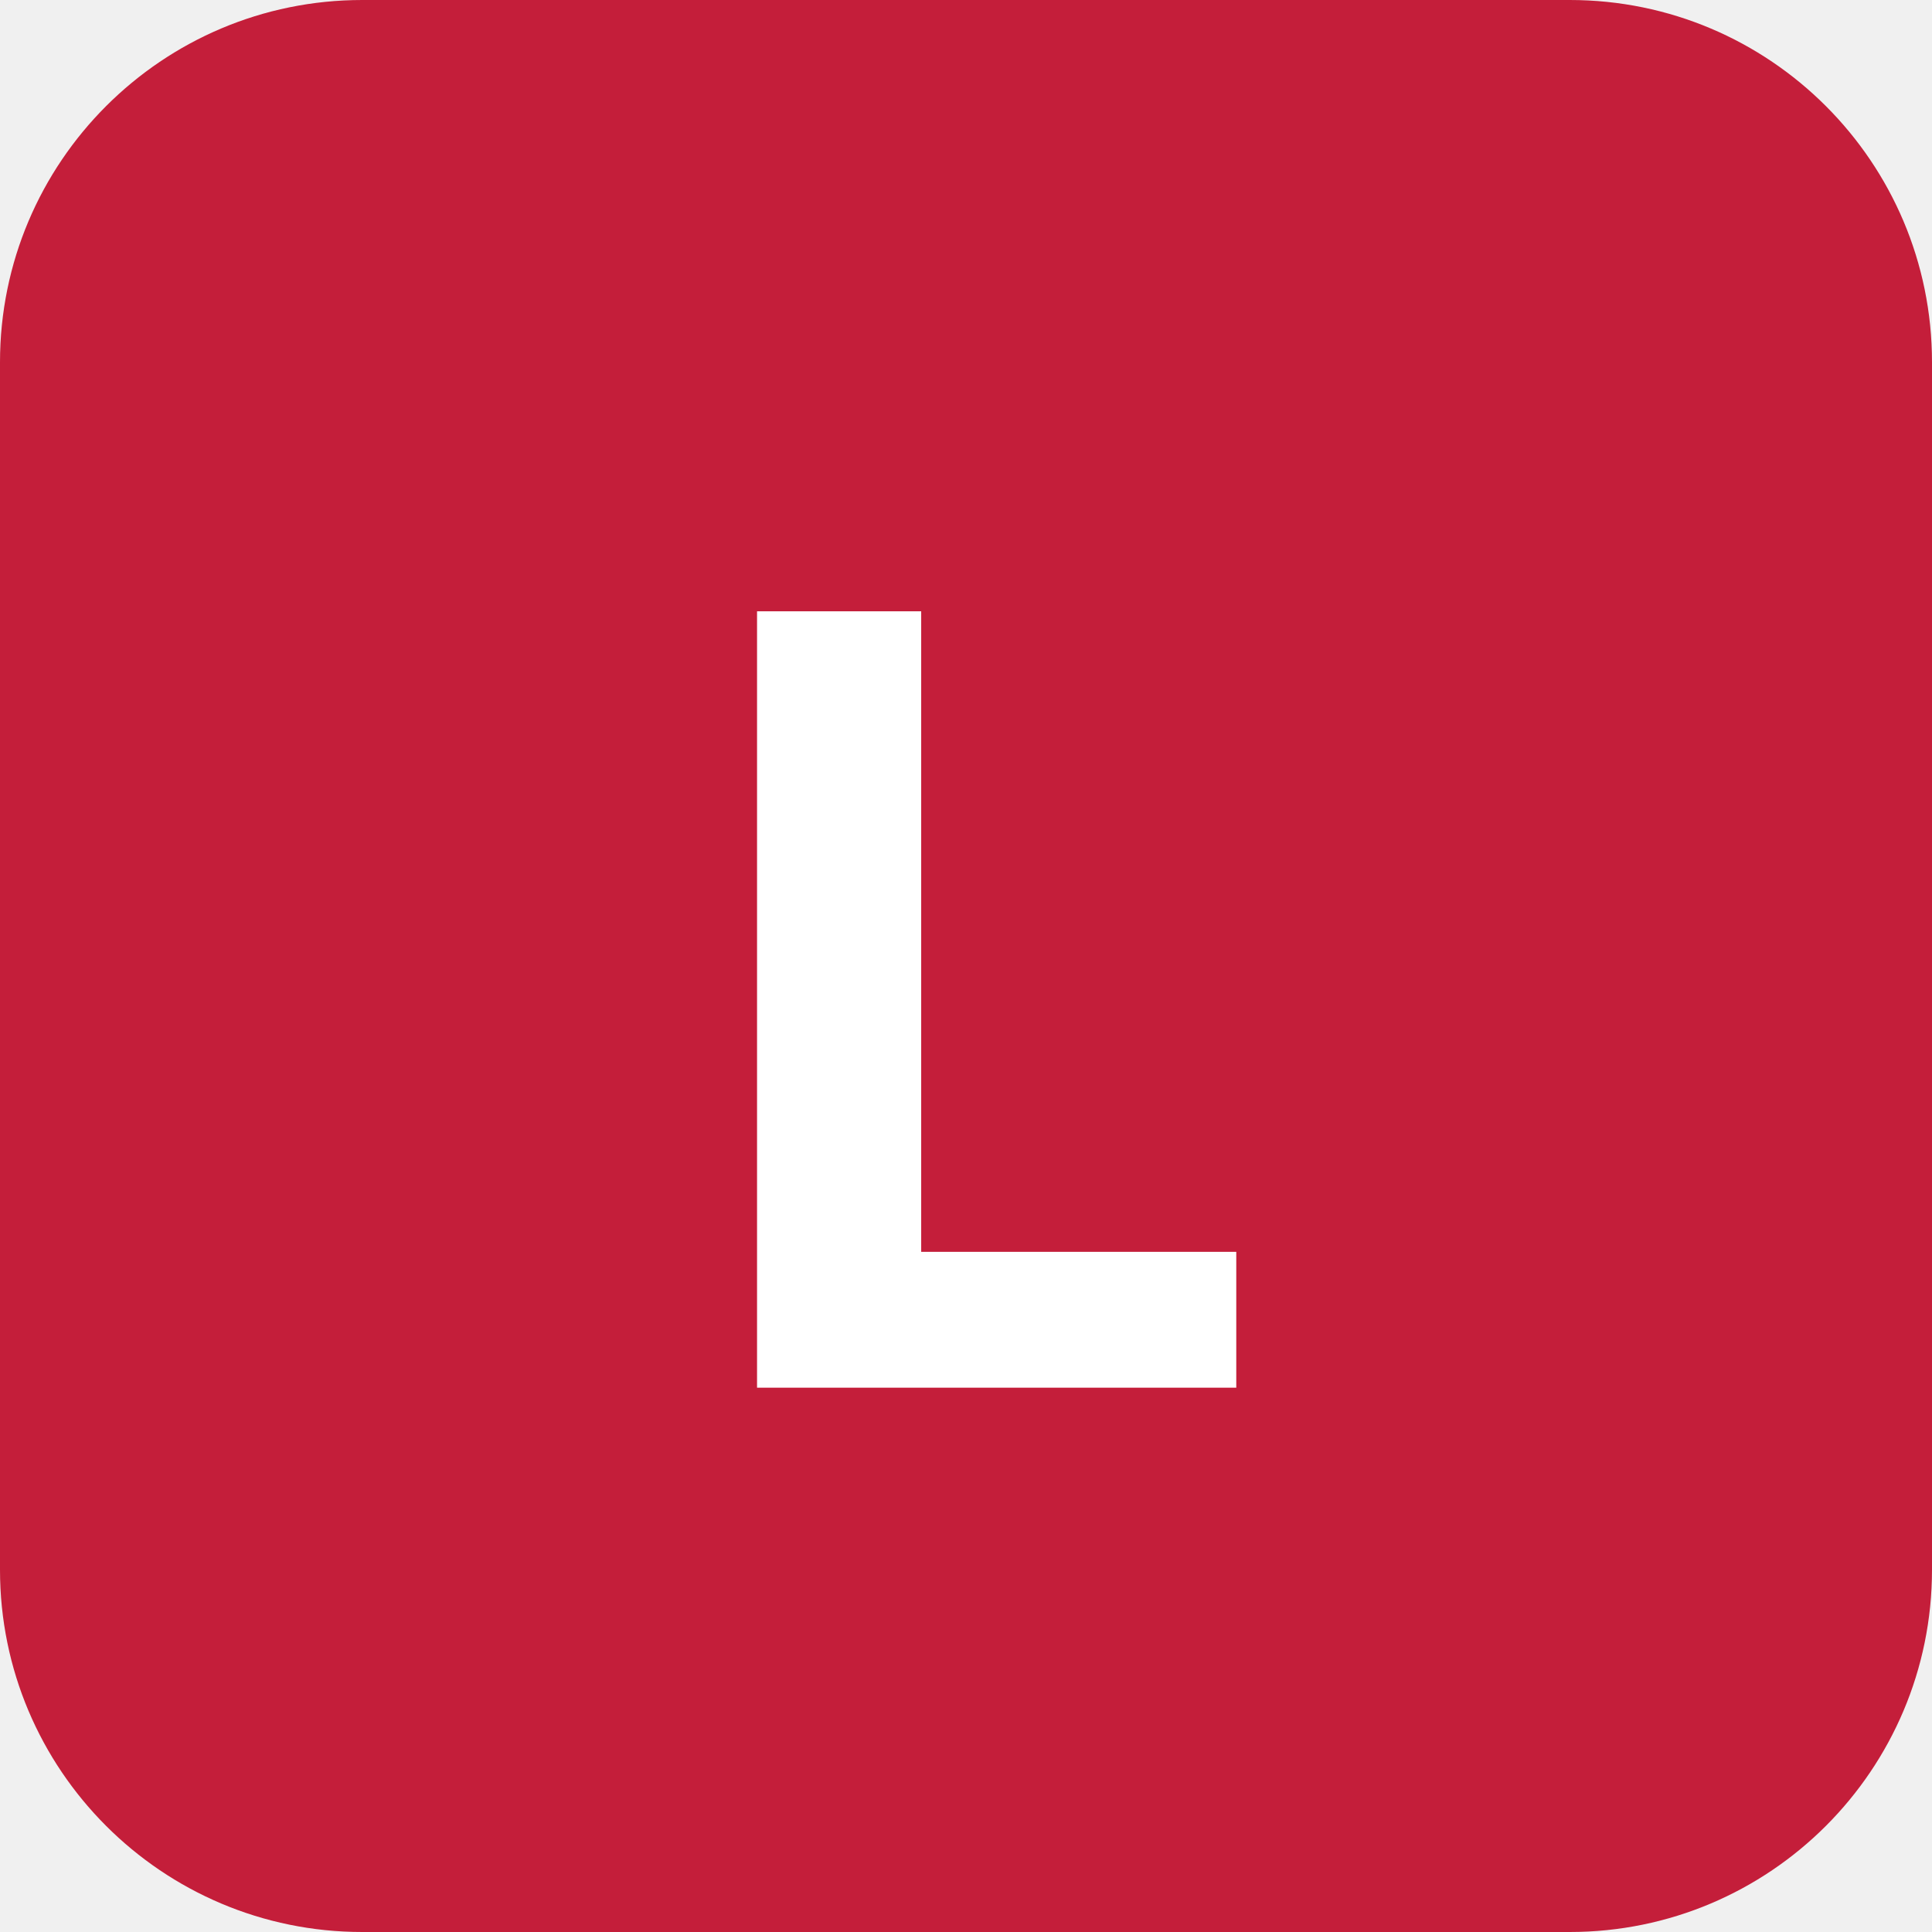
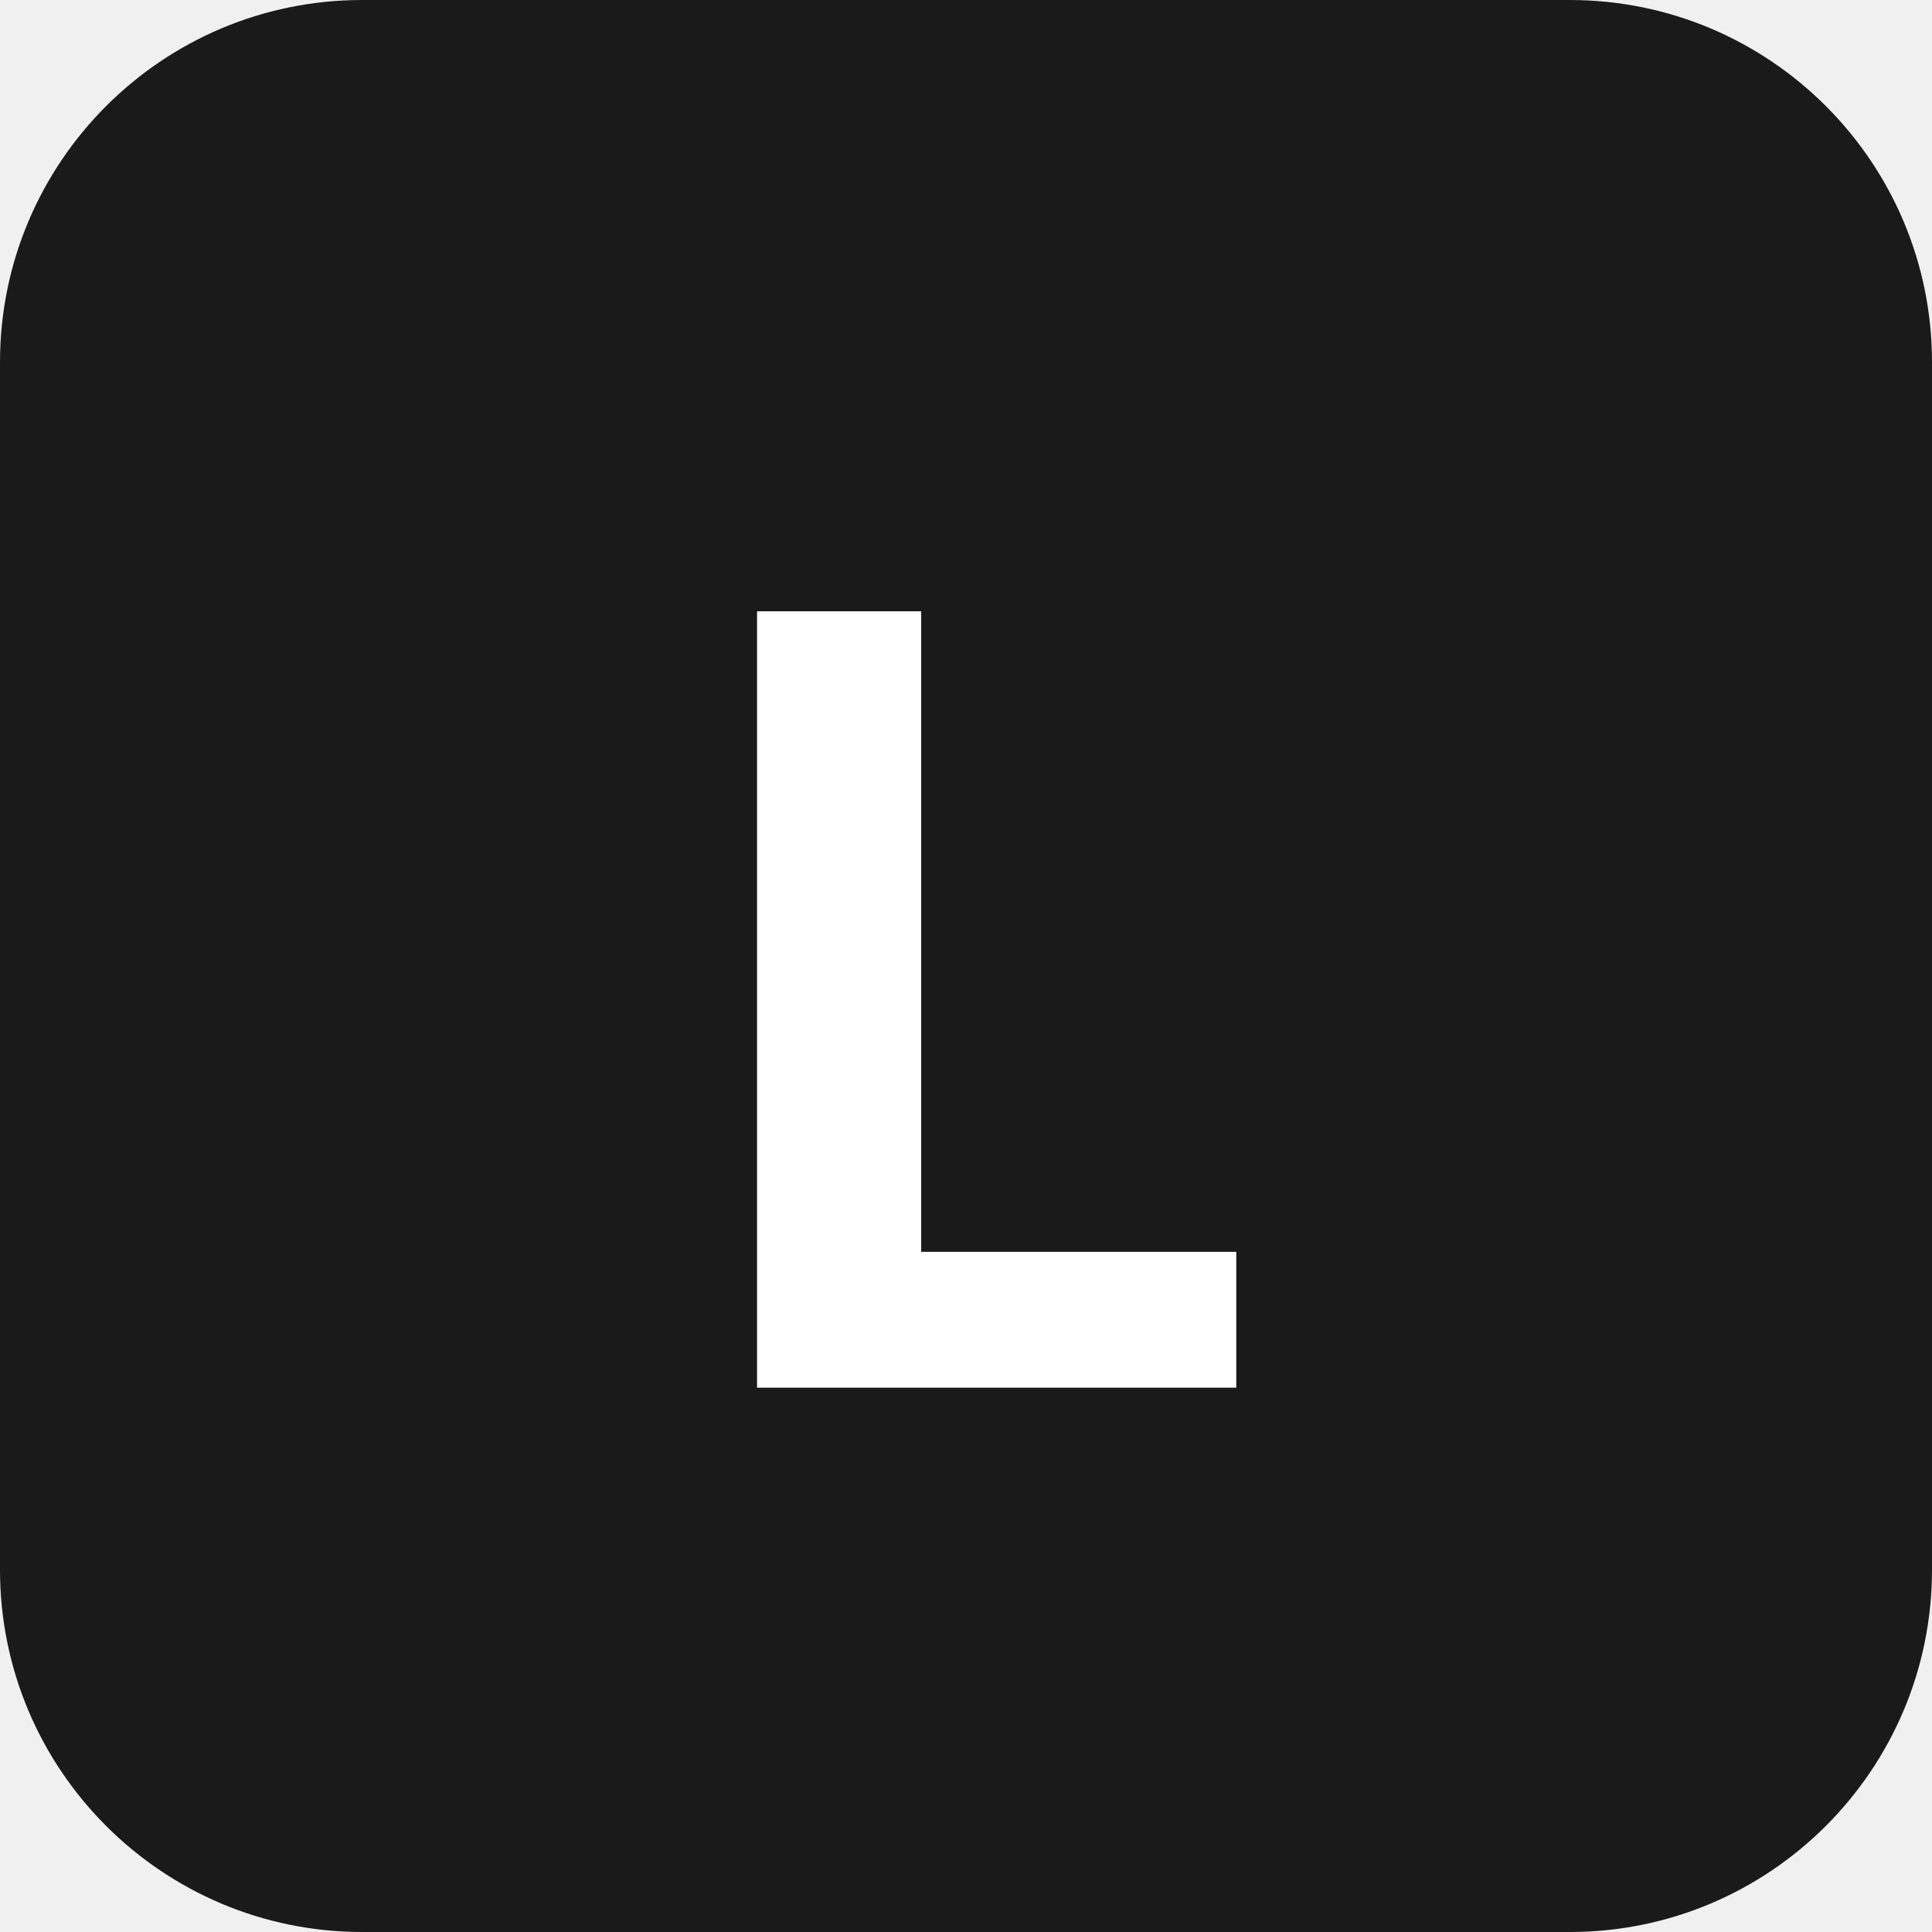
<svg xmlns="http://www.w3.org/2000/svg" viewBox="0 0 32 32">
-   <rect width="32" height="32" rx="6" fill="#c41e3a" />
+   <rect width="32" height="32" rx="6" fill="#1a1a1a" />
  <text x="50%" y="50%" dominant-baseline="central" text-anchor="middle" font-family="system-ui, sans-serif" font-size="18" font-weight="700" fill="white">L</text>
</svg>
